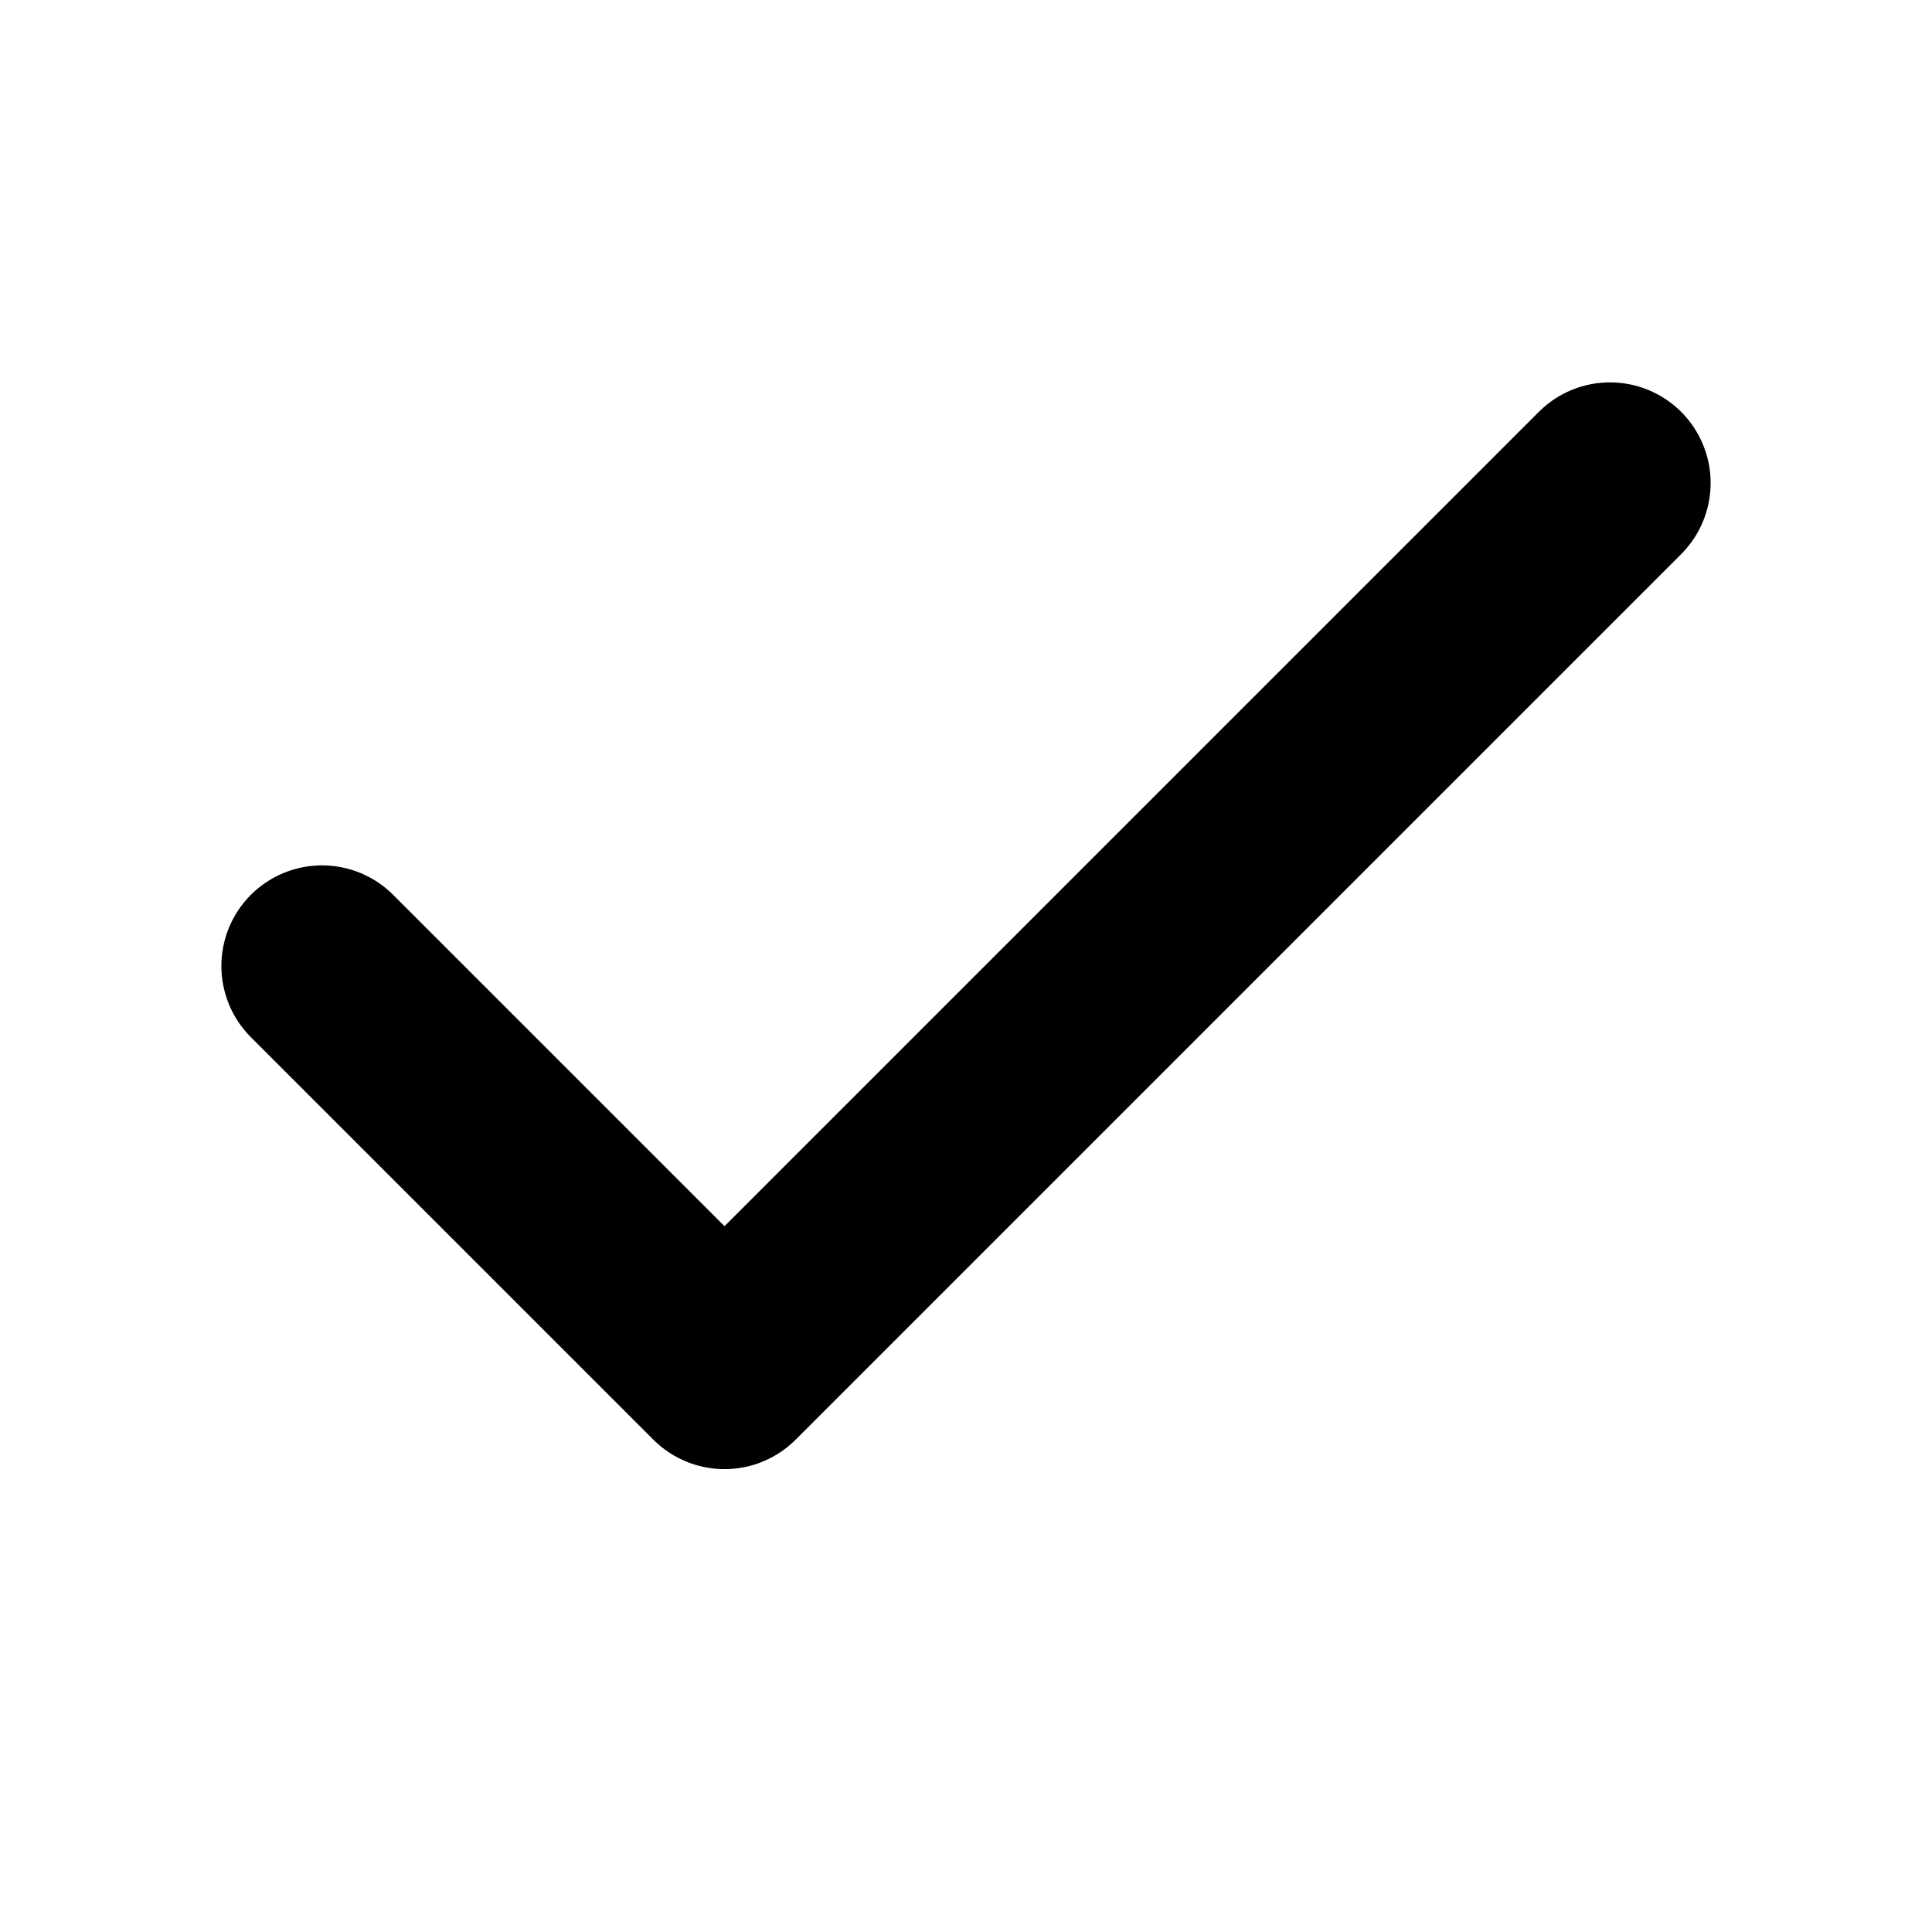
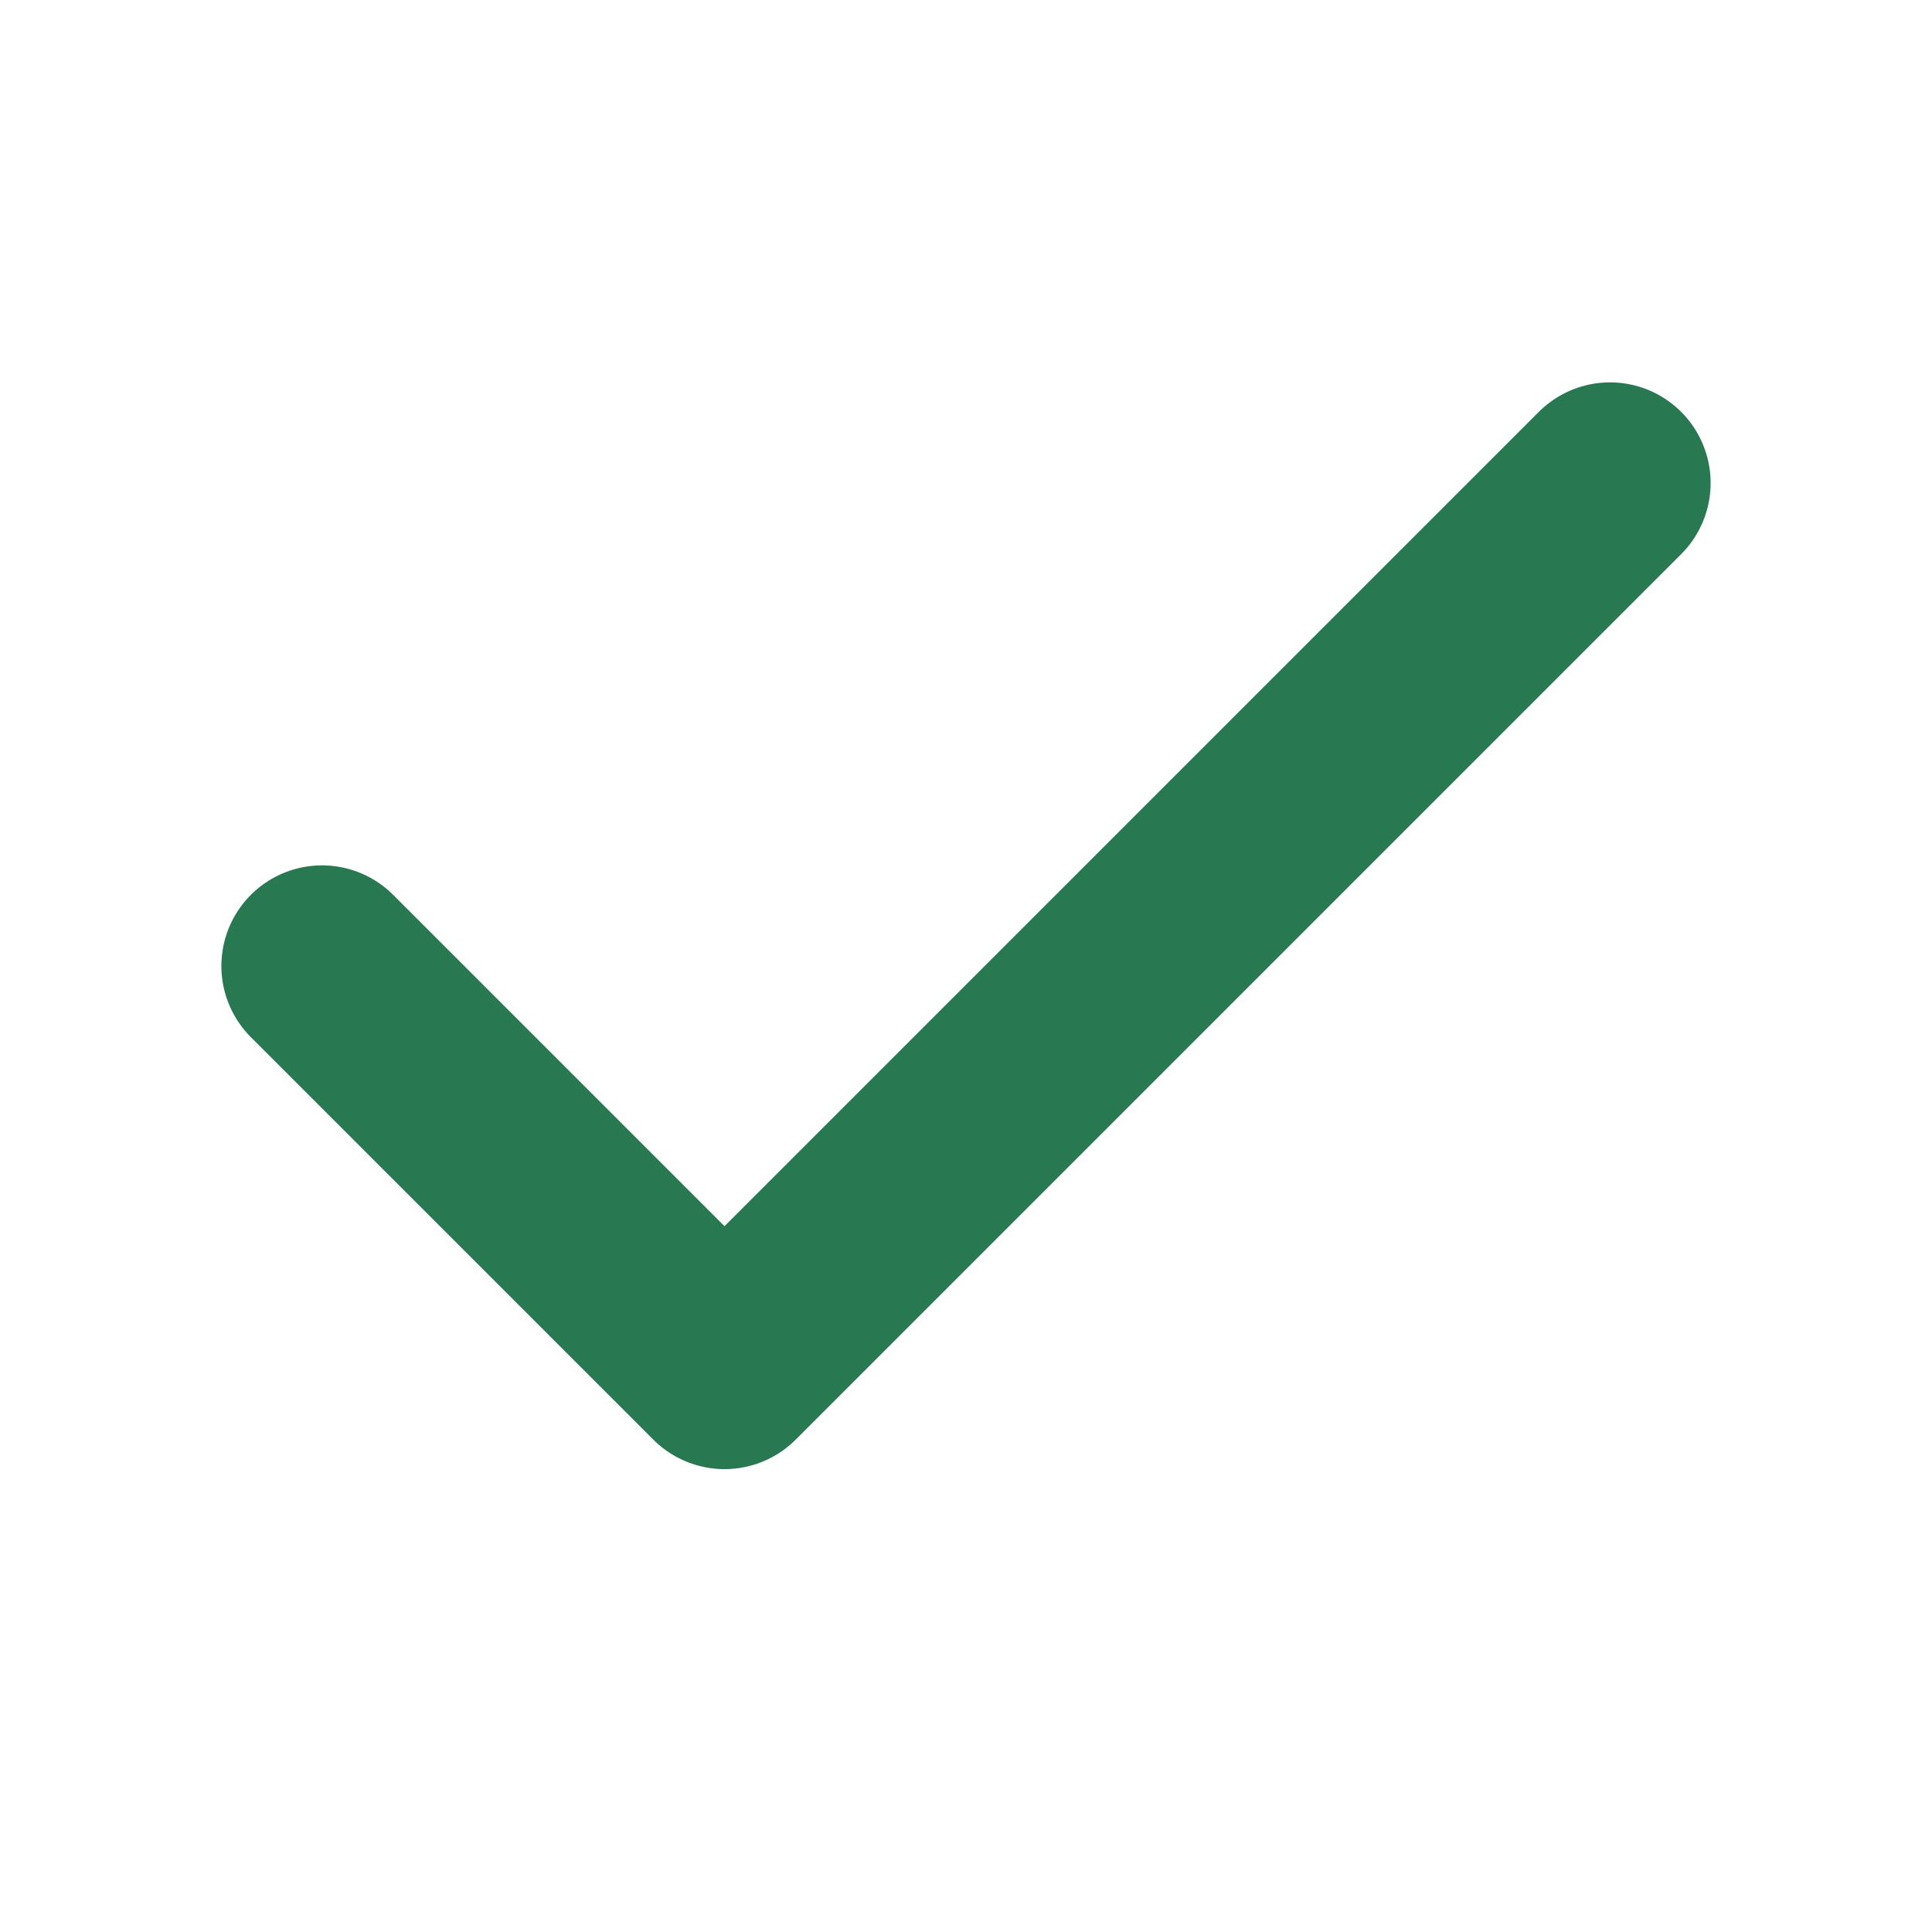
<svg xmlns="http://www.w3.org/2000/svg" width="24" height="24" viewBox="0 0 24 24" fill="none">
-   <path d="M20 6L9 17L4 12" stroke="#000000" stroke-width="2.5" stroke-linecap="round" stroke-linejoin="round" />
+   <path d="M20 6L9 17L4 12" stroke="#287852" stroke-width="2.5" stroke-linecap="round" stroke-linejoin="round" />
</svg>
